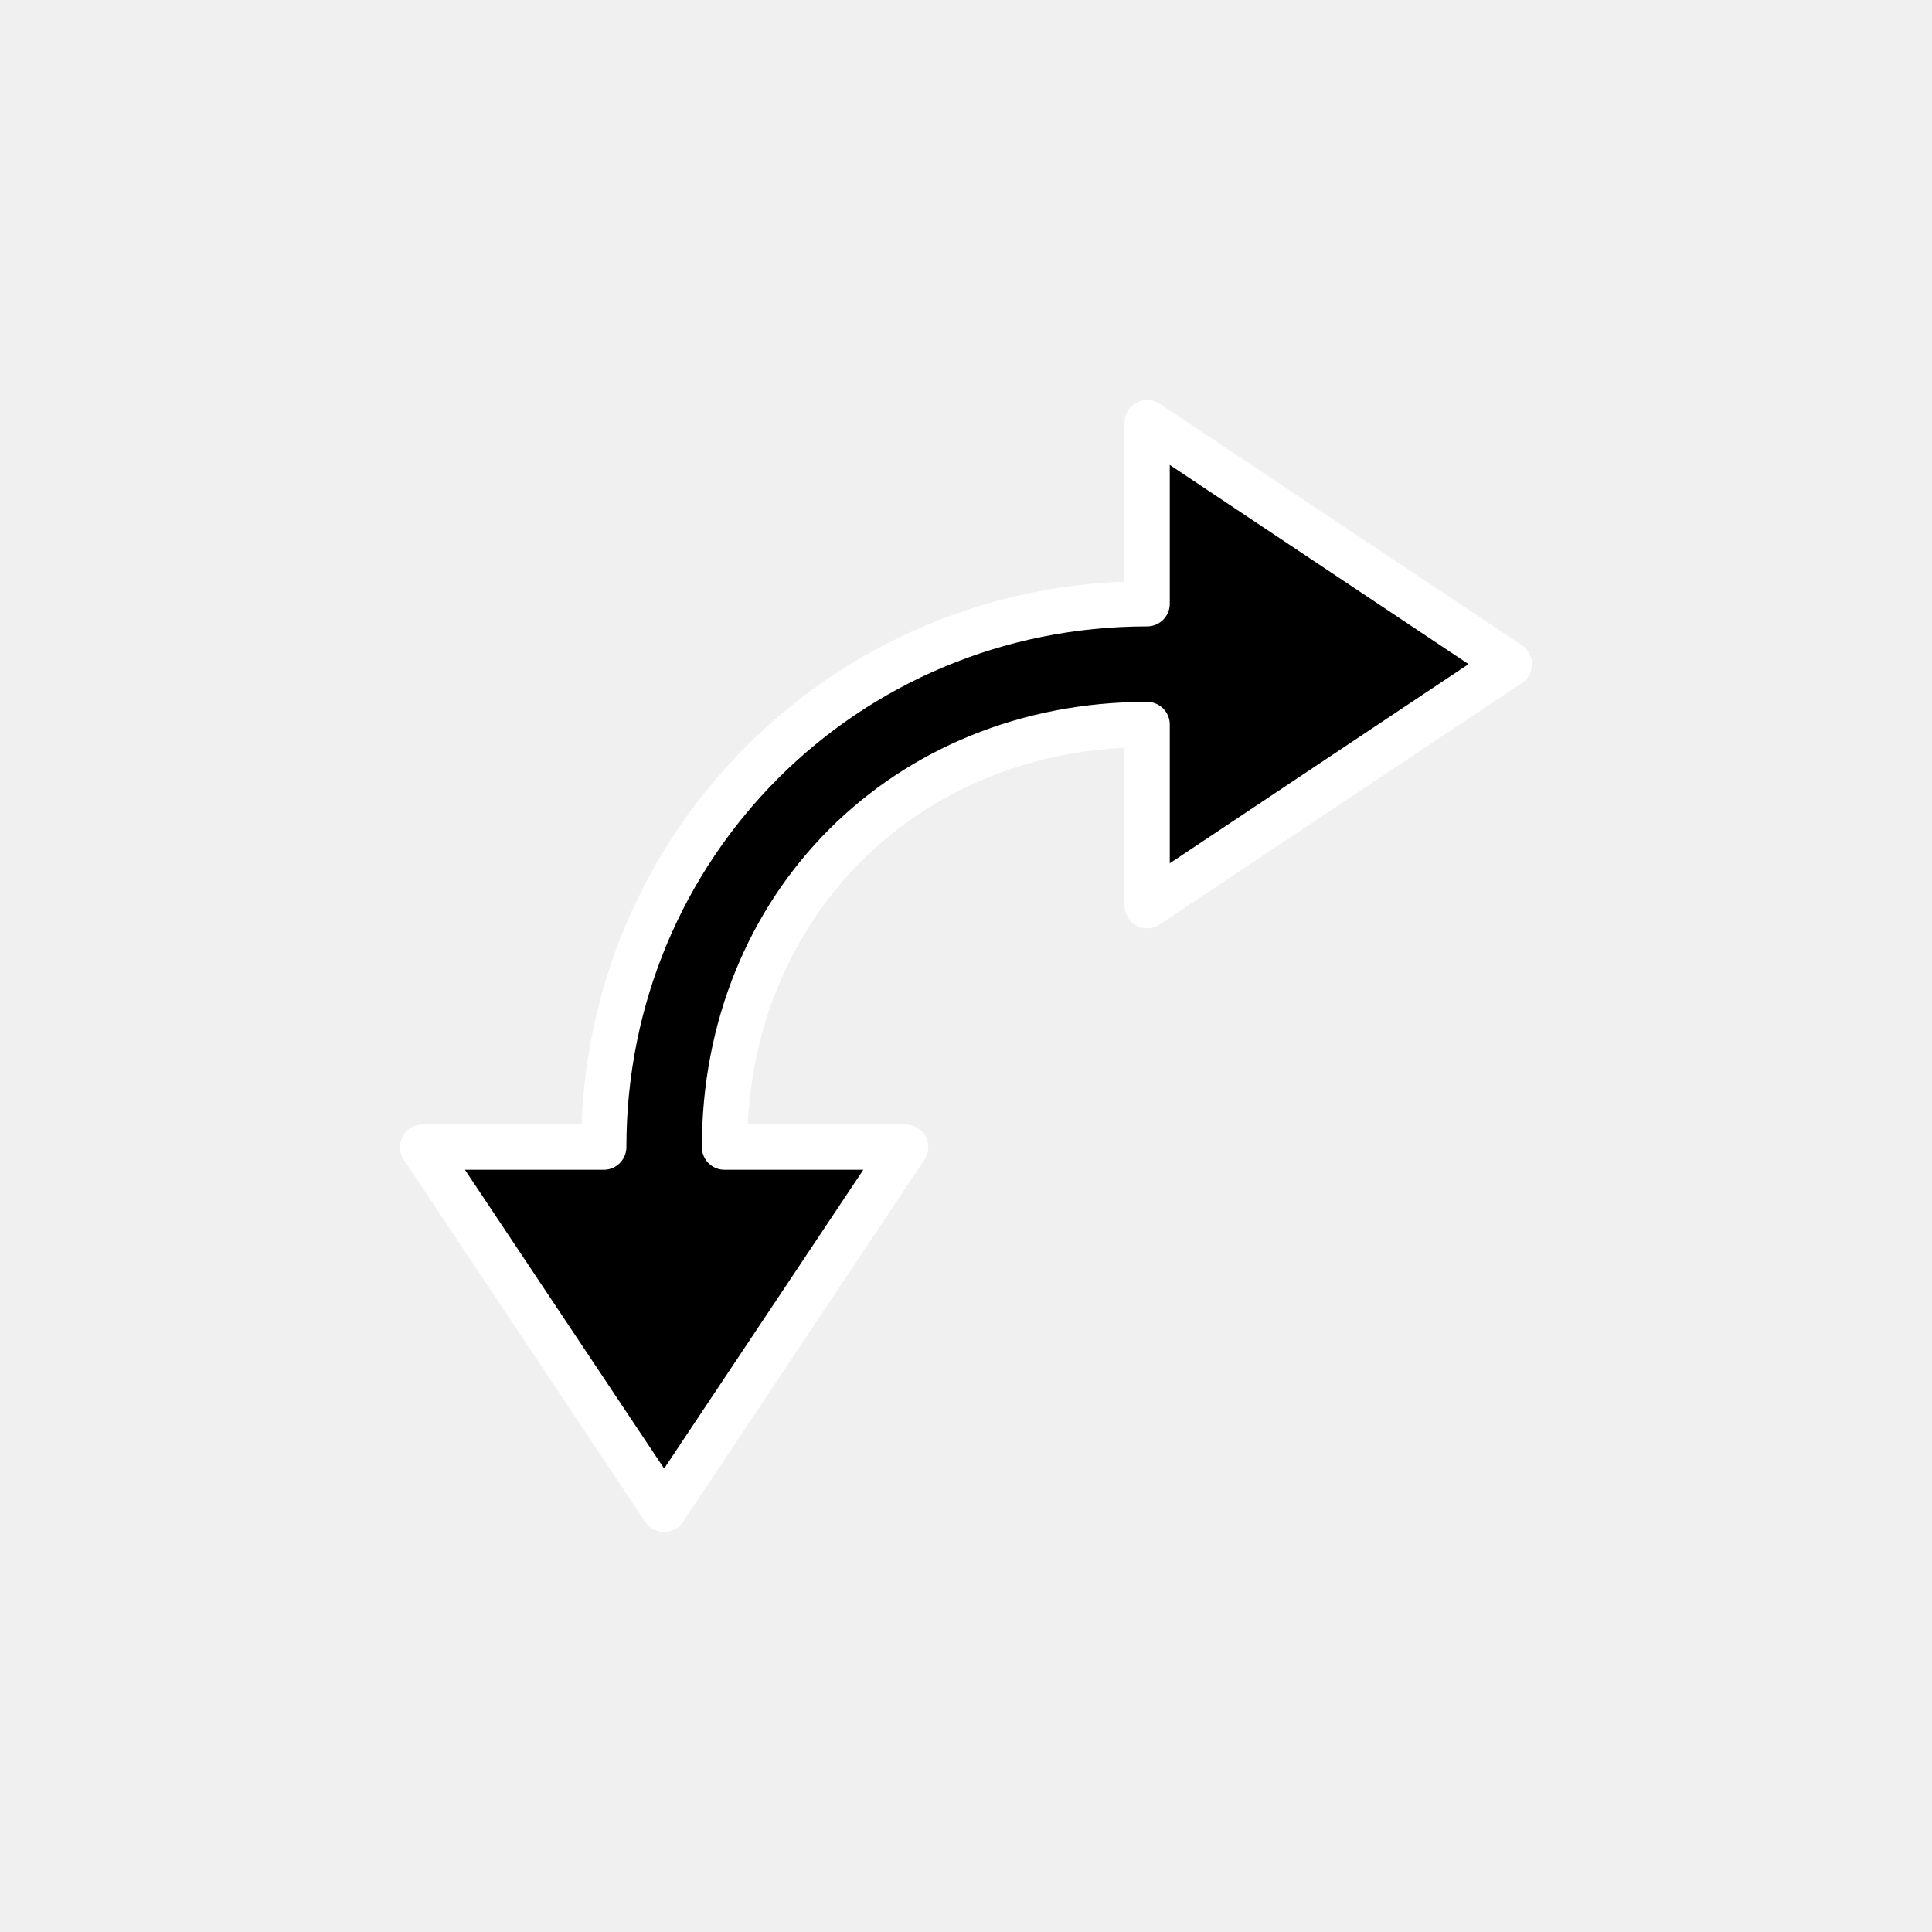
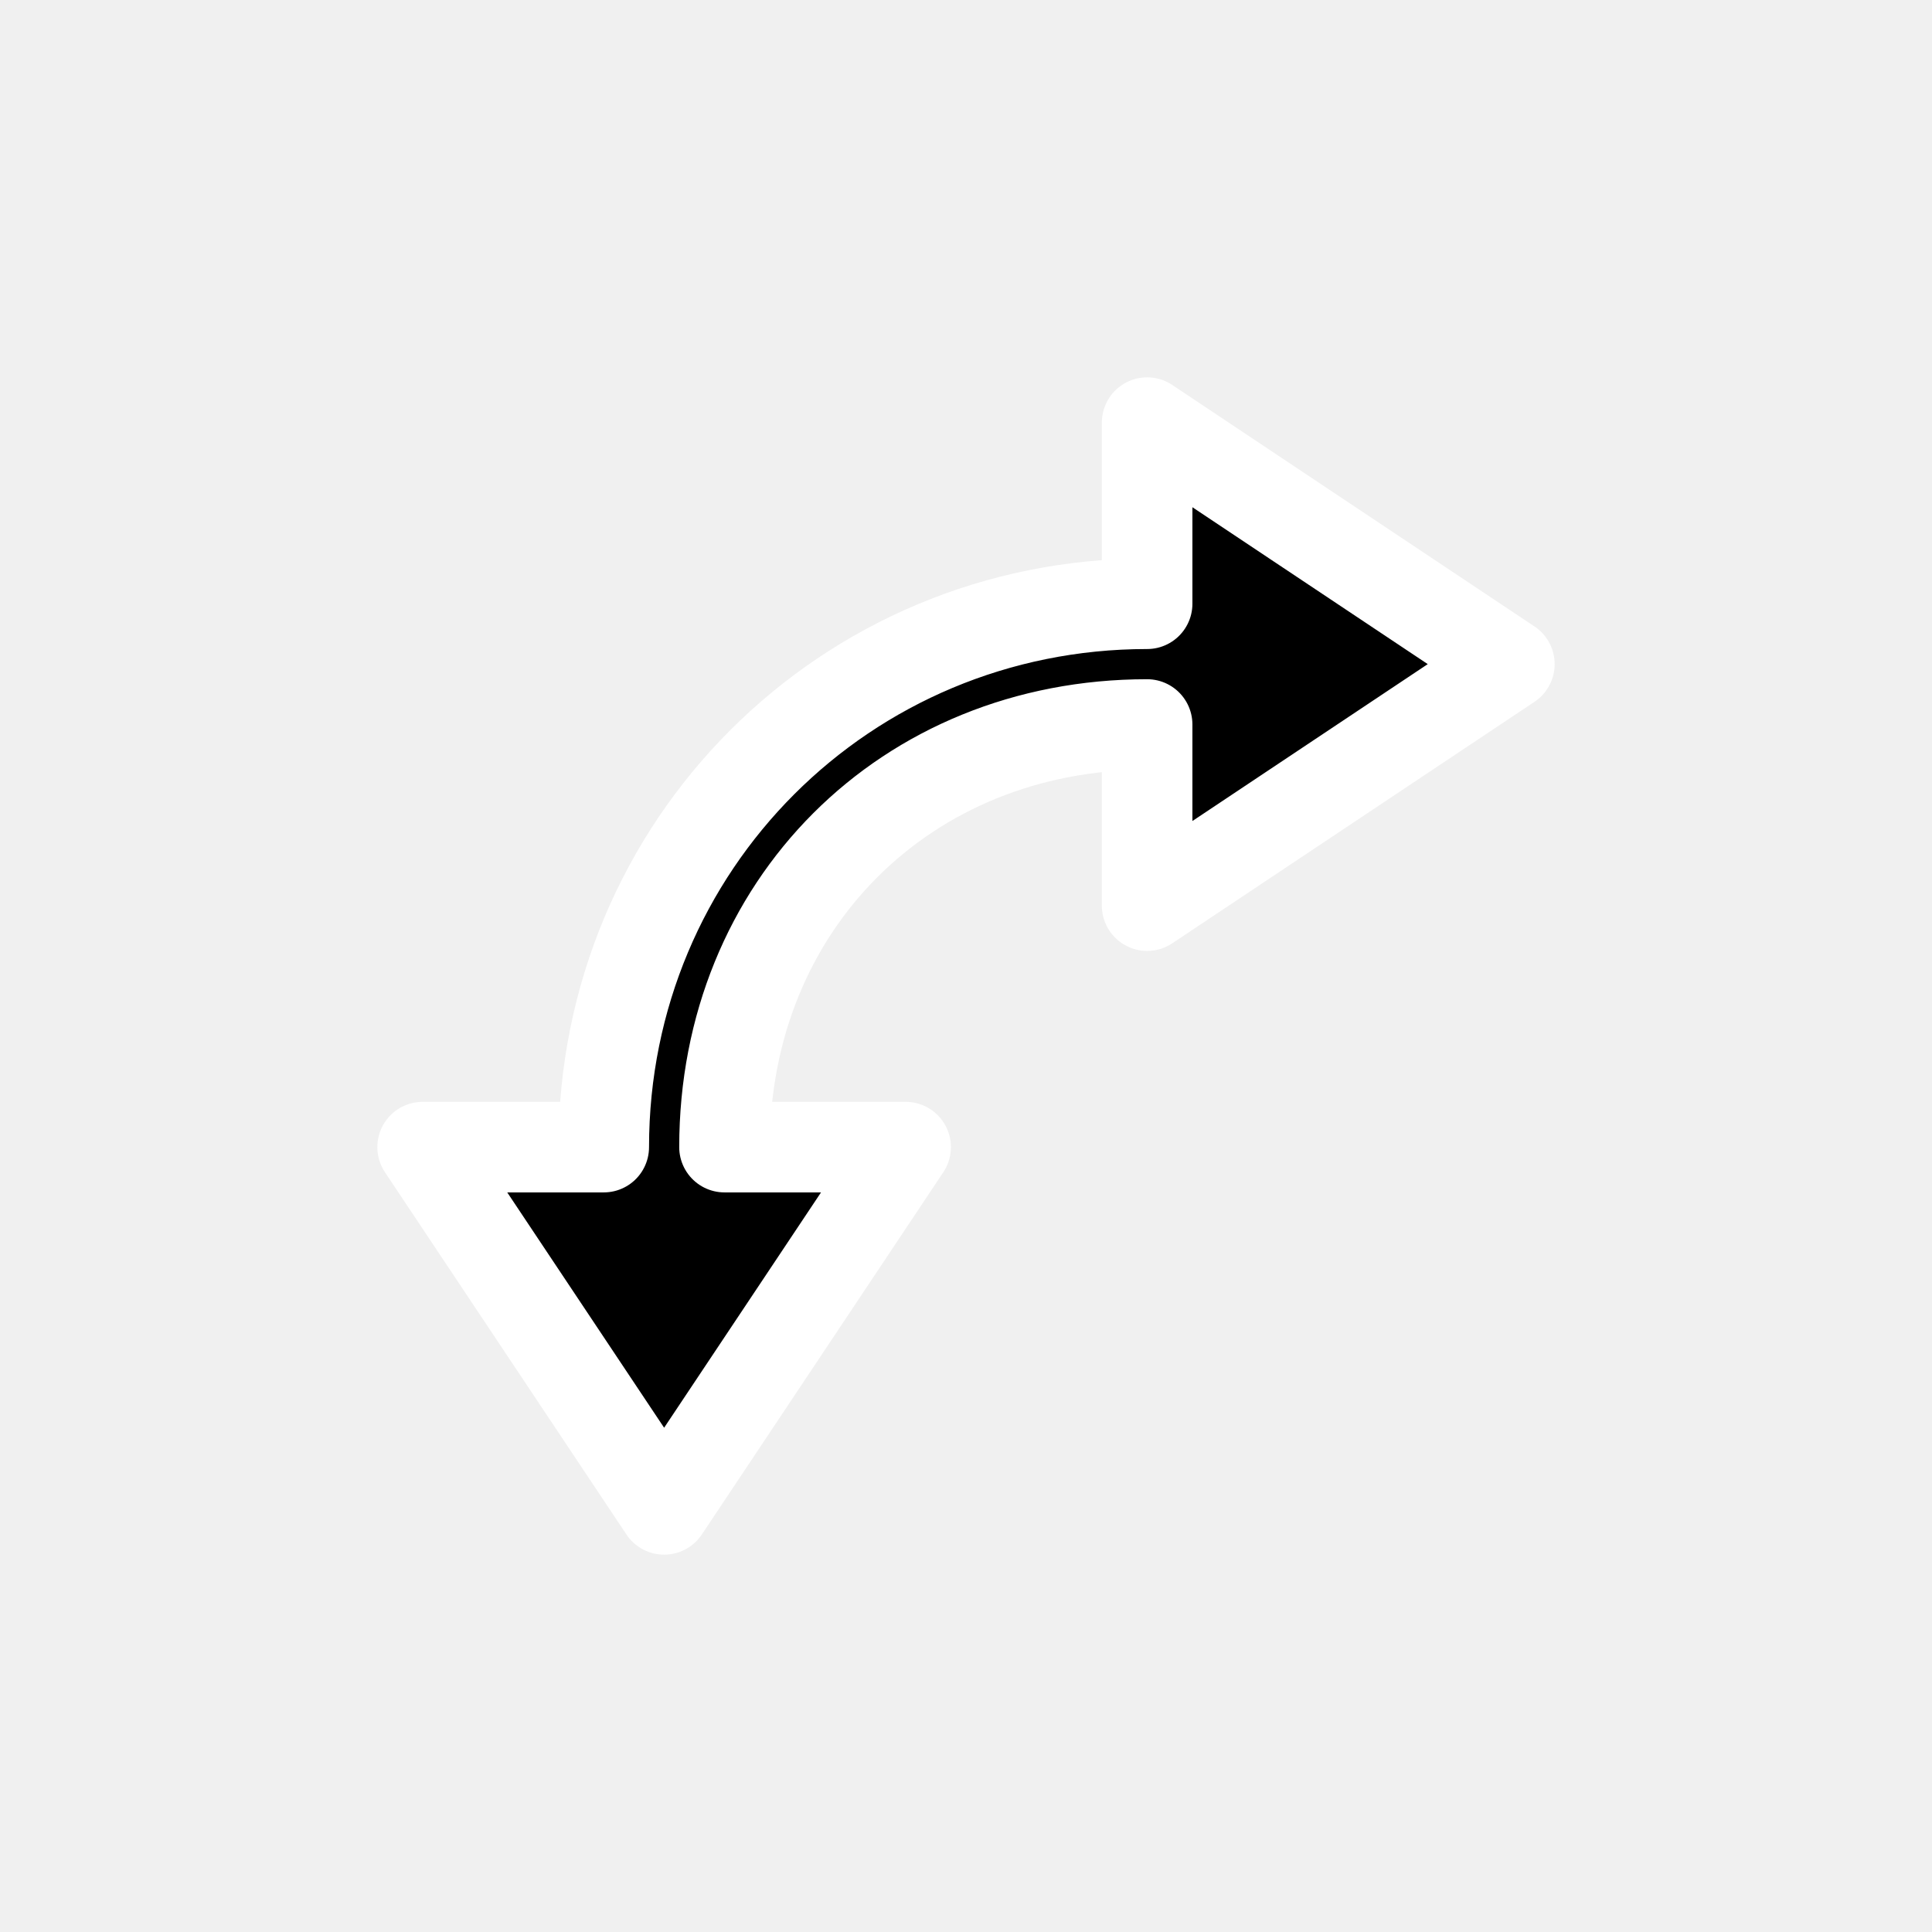
<svg xmlns="http://www.w3.org/2000/svg" width="32" height="32" viewBox="0 0 32 32">
  <g id="rotate-cursor-glyph" transform="rotate(0,16,16)">
-     <path d="         M 11 25         L 7 19         L 10 19         C 10 14 14 10 19 10         L 19 7         L 25 11         L 19 15         L 19 12         C 15 12 12 15 12 19         L 15 19         Z" fill="#000000" stroke="#ffffff" stroke-width="0.75" stroke-linejoin="round" />
+     <path d="         M 11 25         L 7 19         L 10 19         C 10 14 14 10 19 10         L 19 7         L 25 11         L 19 15         L 19 12         C 15 12 12 15 12 19         L 15 19         Z" fill="#000000" stroke="#ffffff" stroke-width="1.5" stroke-linejoin="round" />
  </g>
</svg>
